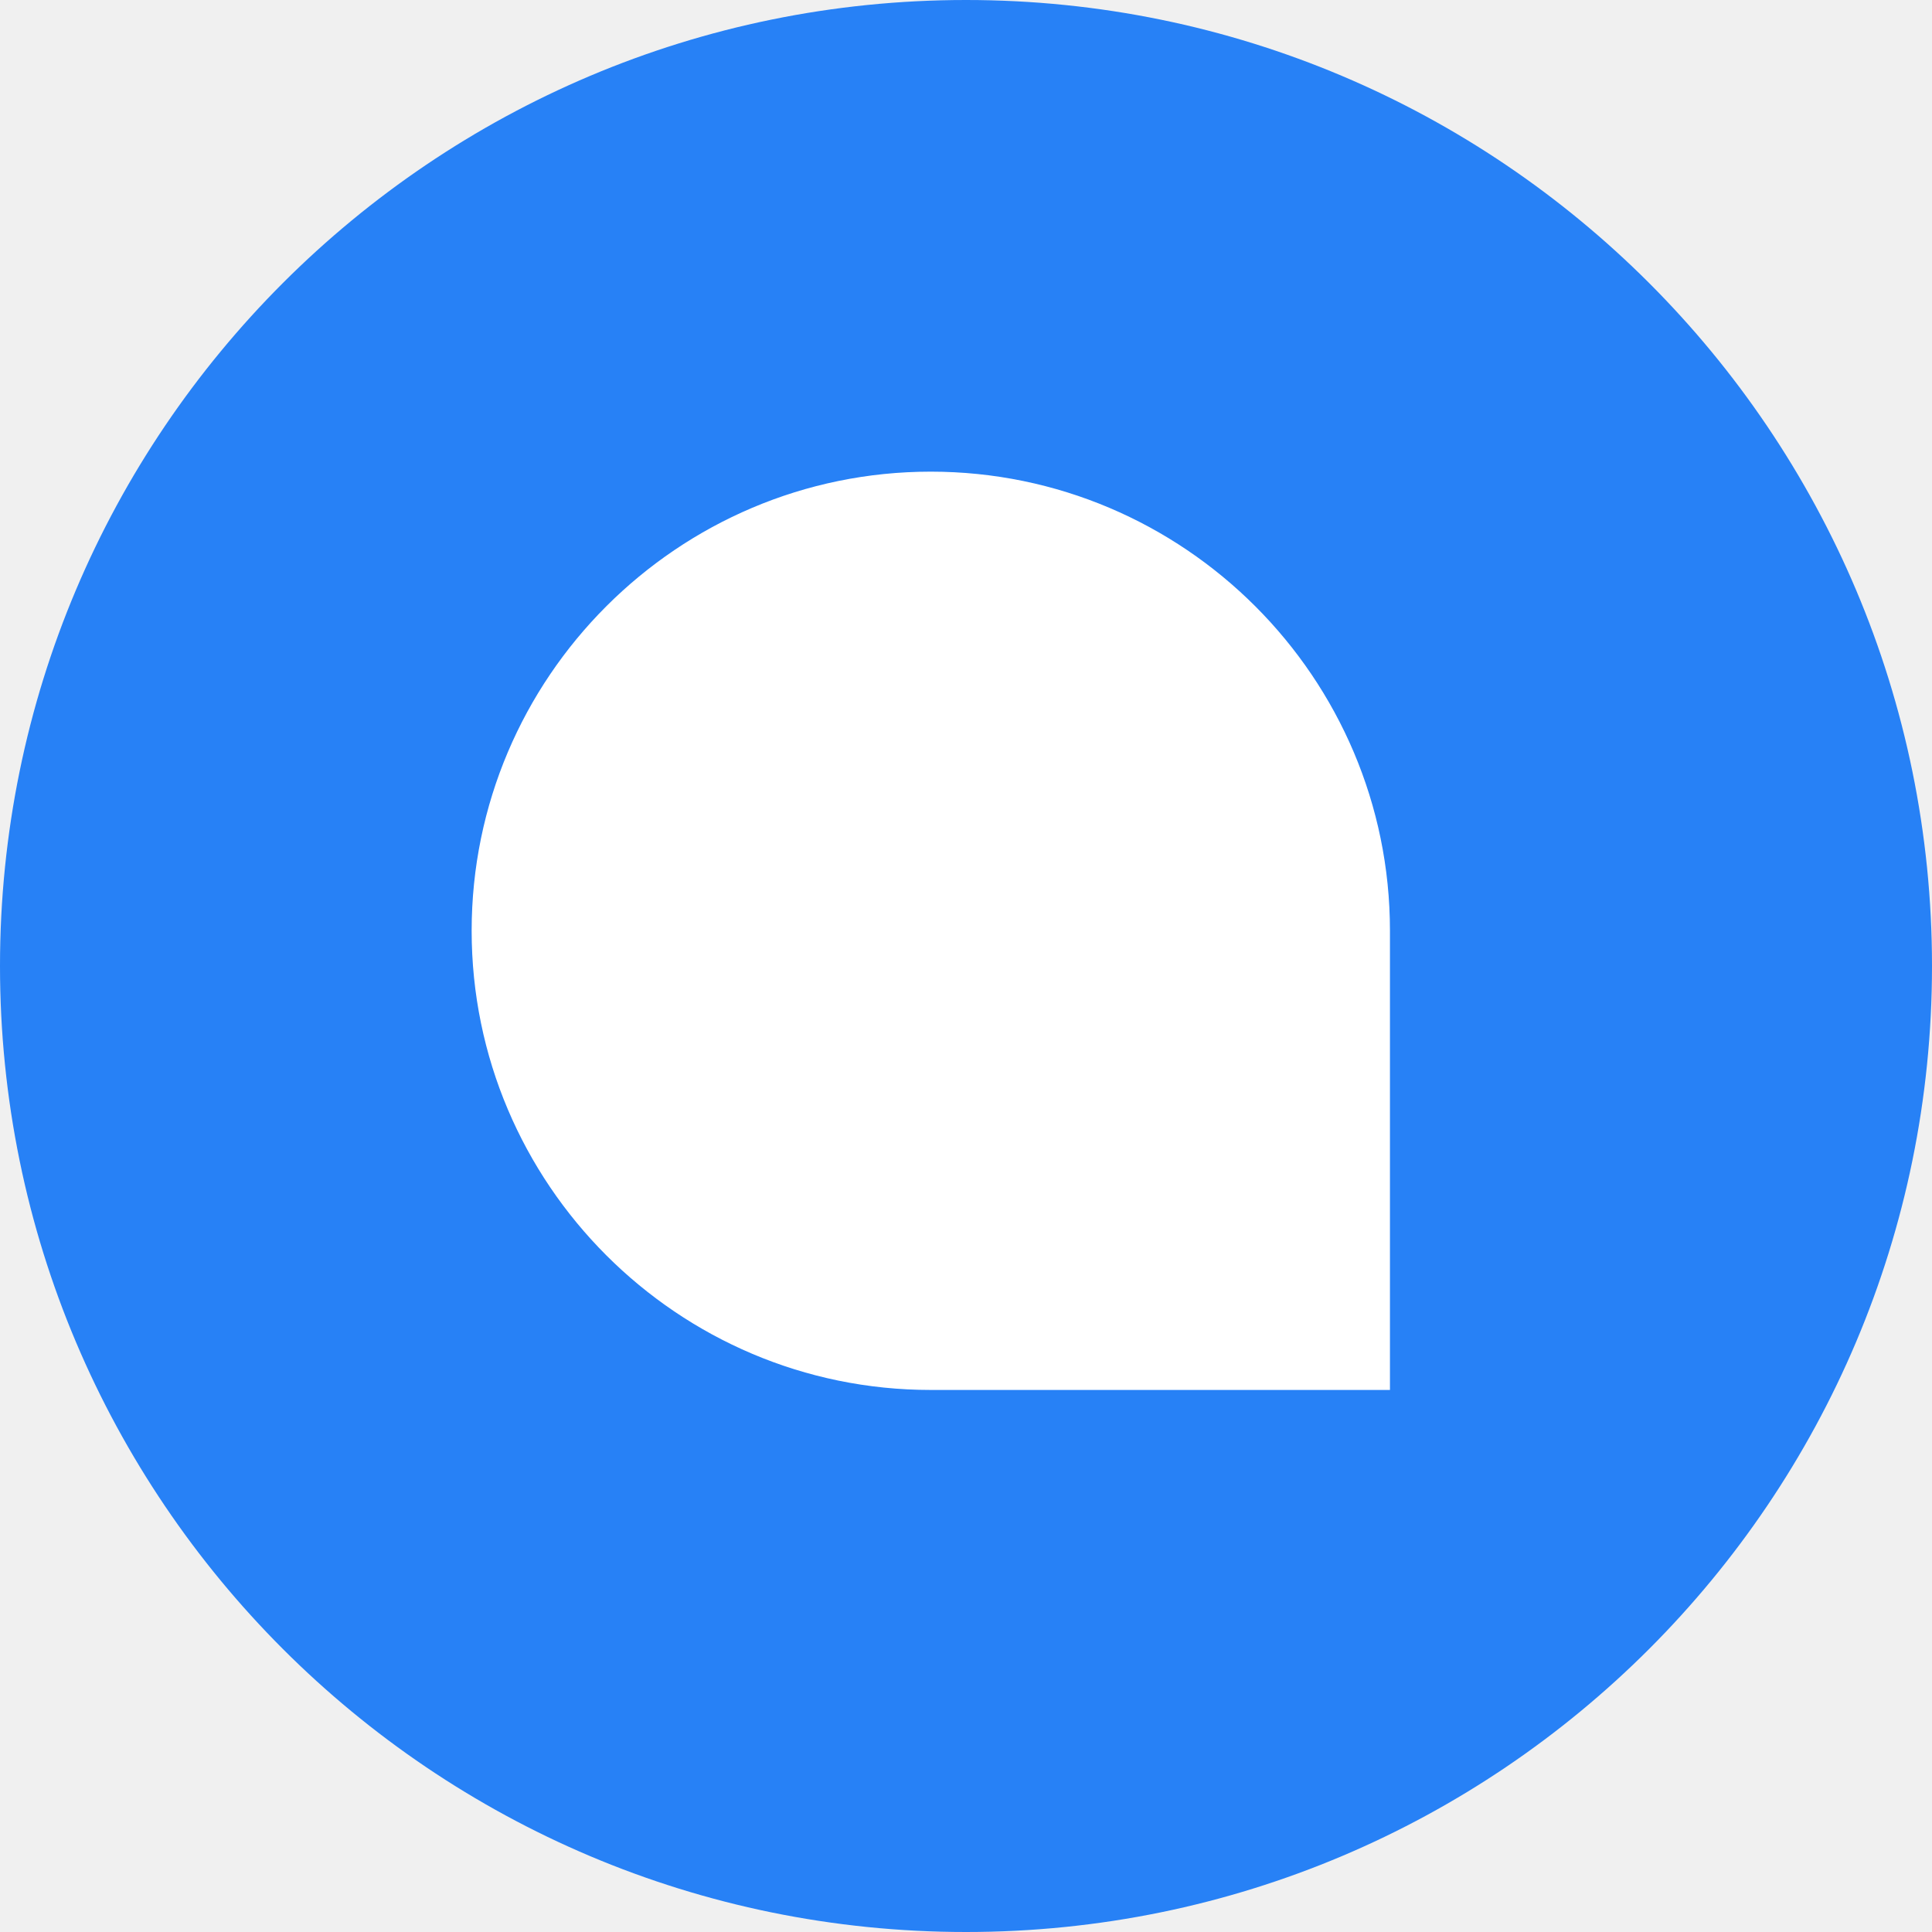
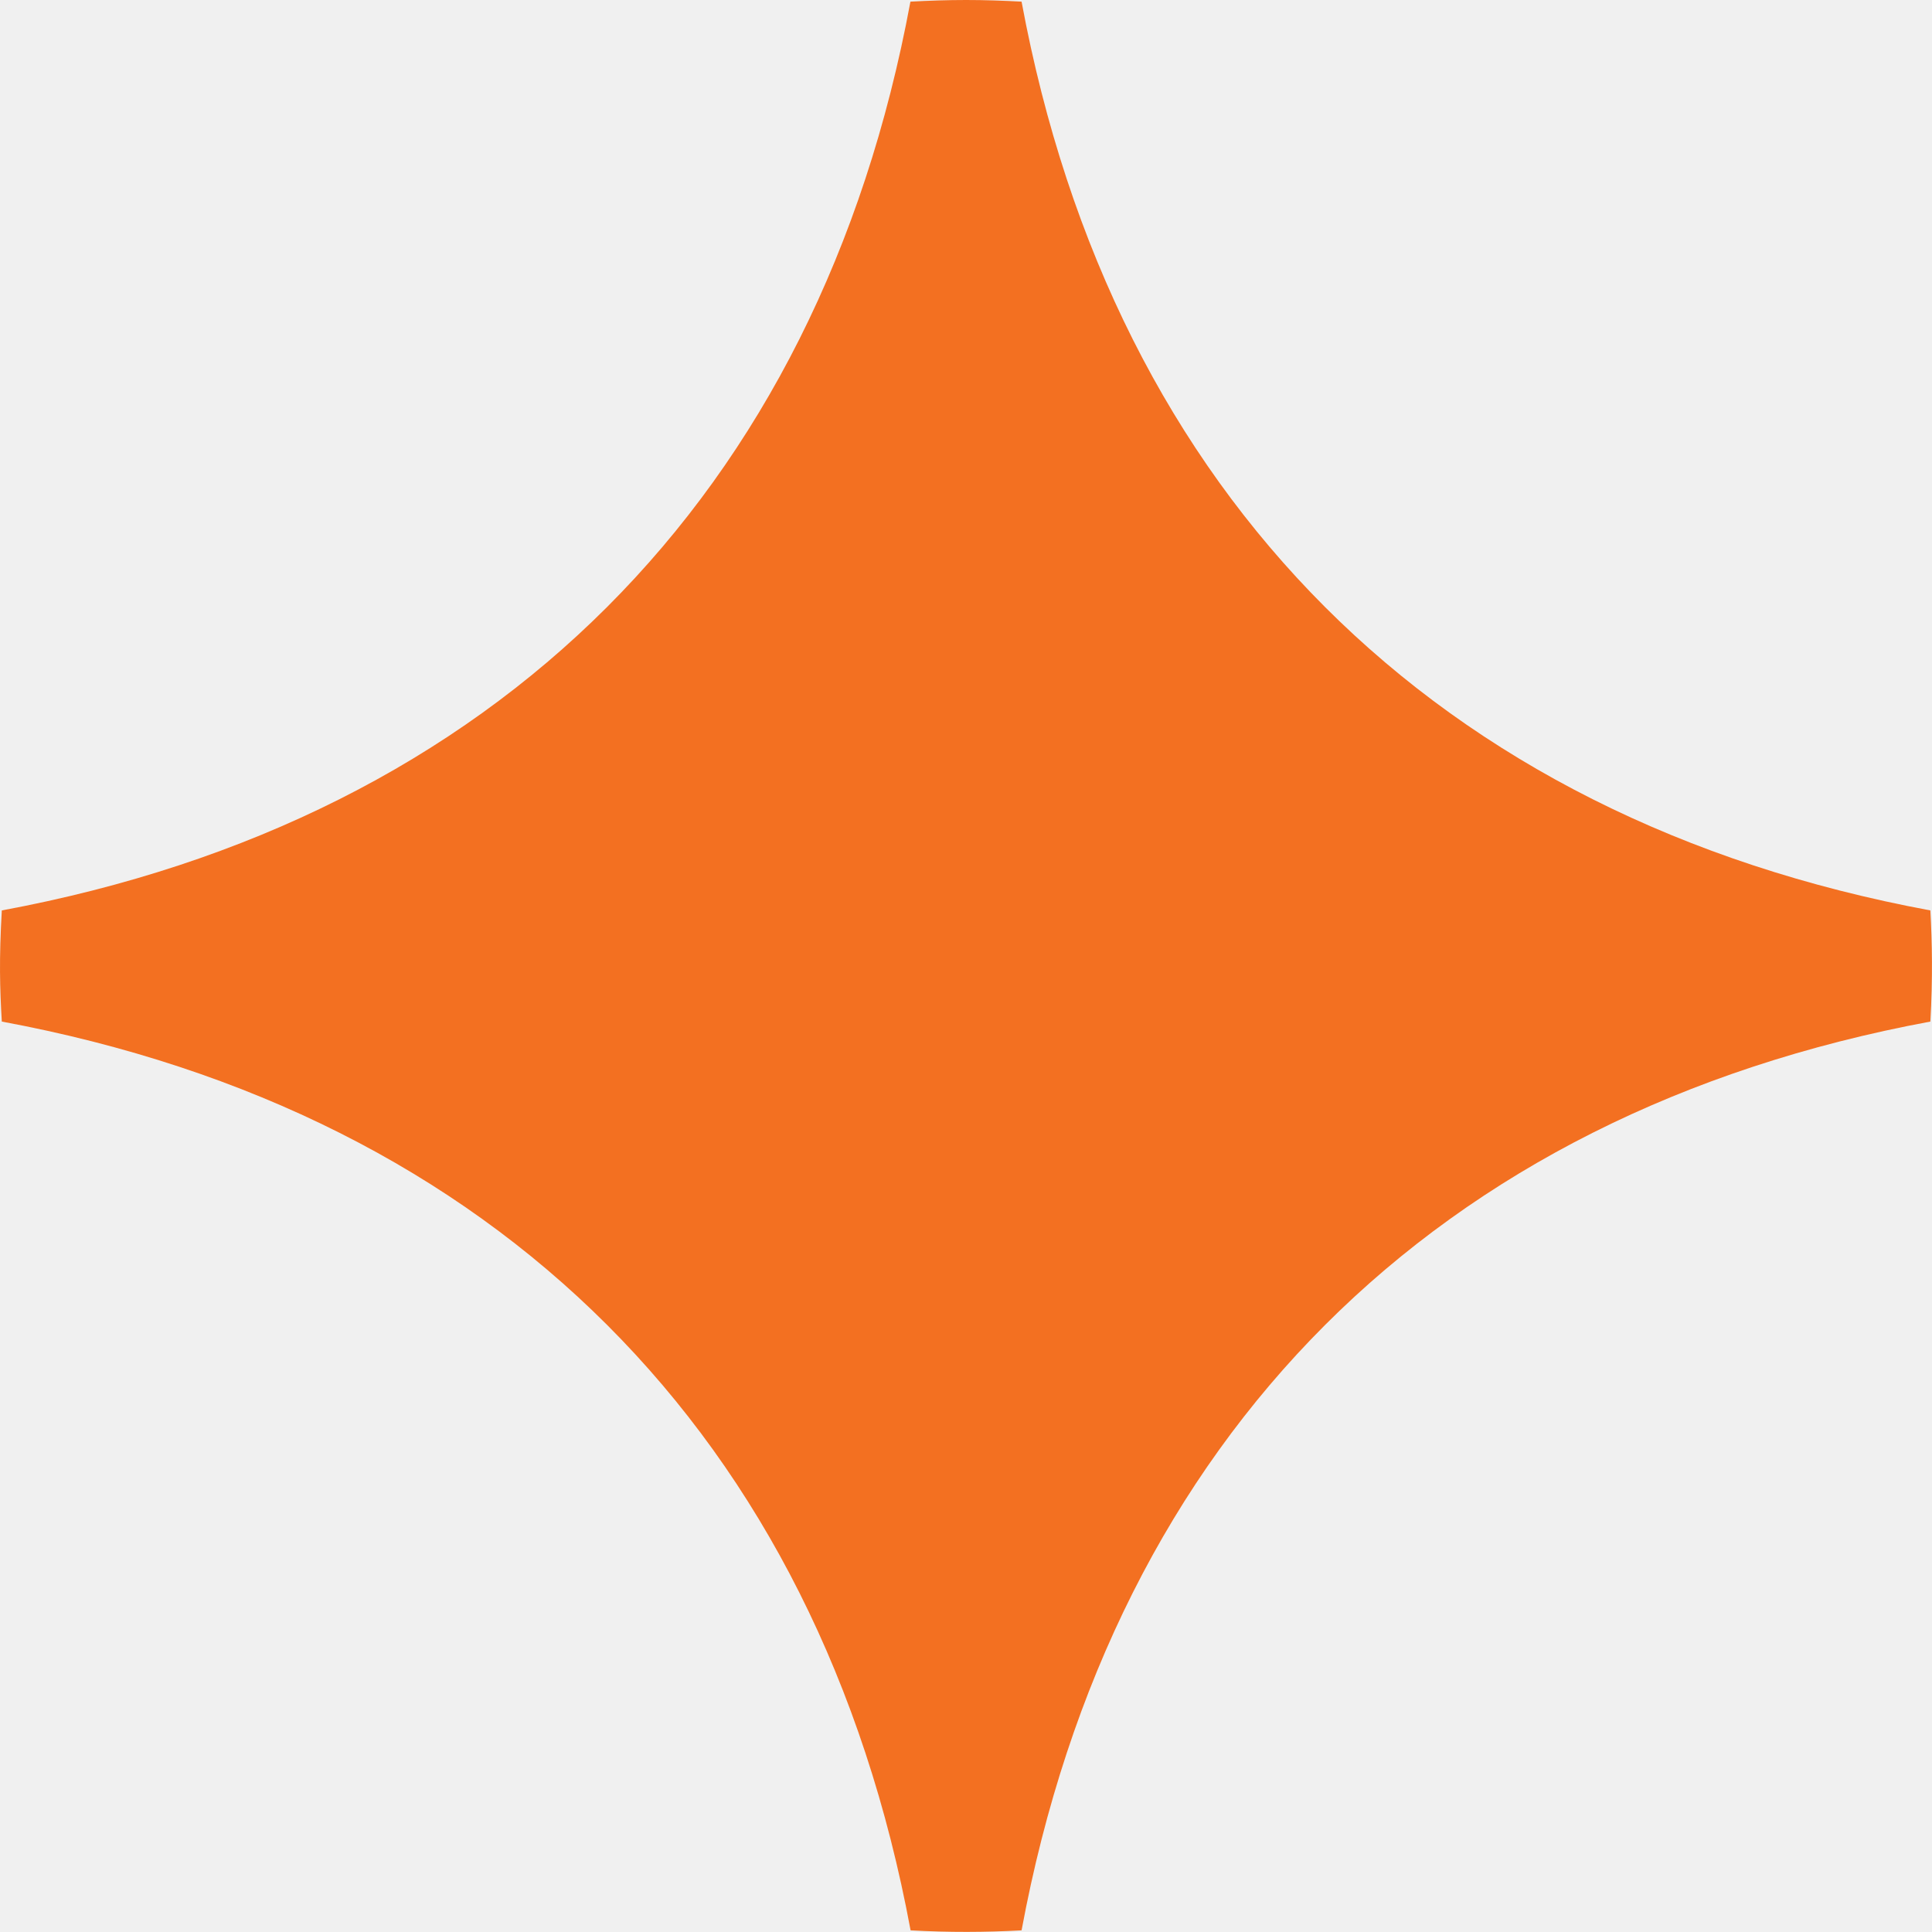
- <svg xmlns="http://www.w3.org/2000/svg" width="16" height="16" viewBox="0 0 16 16" fill="none">
-   <g clip-path="url(#woot-logo-clip-2342424e23u32098)">
-     <path d="M8 16C12.418 16 16 12.418 16 8C16 3.582 12.418 0 8 0C3.582 0 0 3.582 0 8C0 12.418 3.582 16 8 16Z" fill="#2781F6" />
-     <path d="M11.417 11.417H7.708C5.664 11.417 4 9.753 4 7.708C4 5.664 5.664 4 7.708 4C9.753 4 11.417 5.664 11.417 7.708V11.417Z" fill="white" stroke="white" stroke-width="0.188" />
-   </g>
+ <svg xmlns="http://www.w3.org/2000/svg" id="Camada_1" data-name="Camada 1" viewBox="0 0 117.5 117.49">
  <defs>
-     <clipPath id="woot-logo-clip-2342424e23u32098">
-       <rect width="16" height="16" fill="white" />
-     </clipPath>
+     <style>
+       .cls-1 {
+         fill: #f37021;
+       }
+     </style>
  </defs>
+   <path class="cls-1" d="M117.4,55.37C87.34,49.79,67.71,30.17,62.13.1,61.02.04,59.9,0,58.76,0h-.01c-1.13,0-2.26.04-3.38.1C49.8,30.16,30.17,49.79.11,55.37c-.17,2.99-.12,4.71,0,6.76,30.06,5.58,49.69,25.2,55.27,55.27,2.31.13,4.58.12,6.75,0,5.58-30.06,25.21-49.69,55.27-55.27.15-2.6.11-4.82,0-6.76Z" />
</svg>
